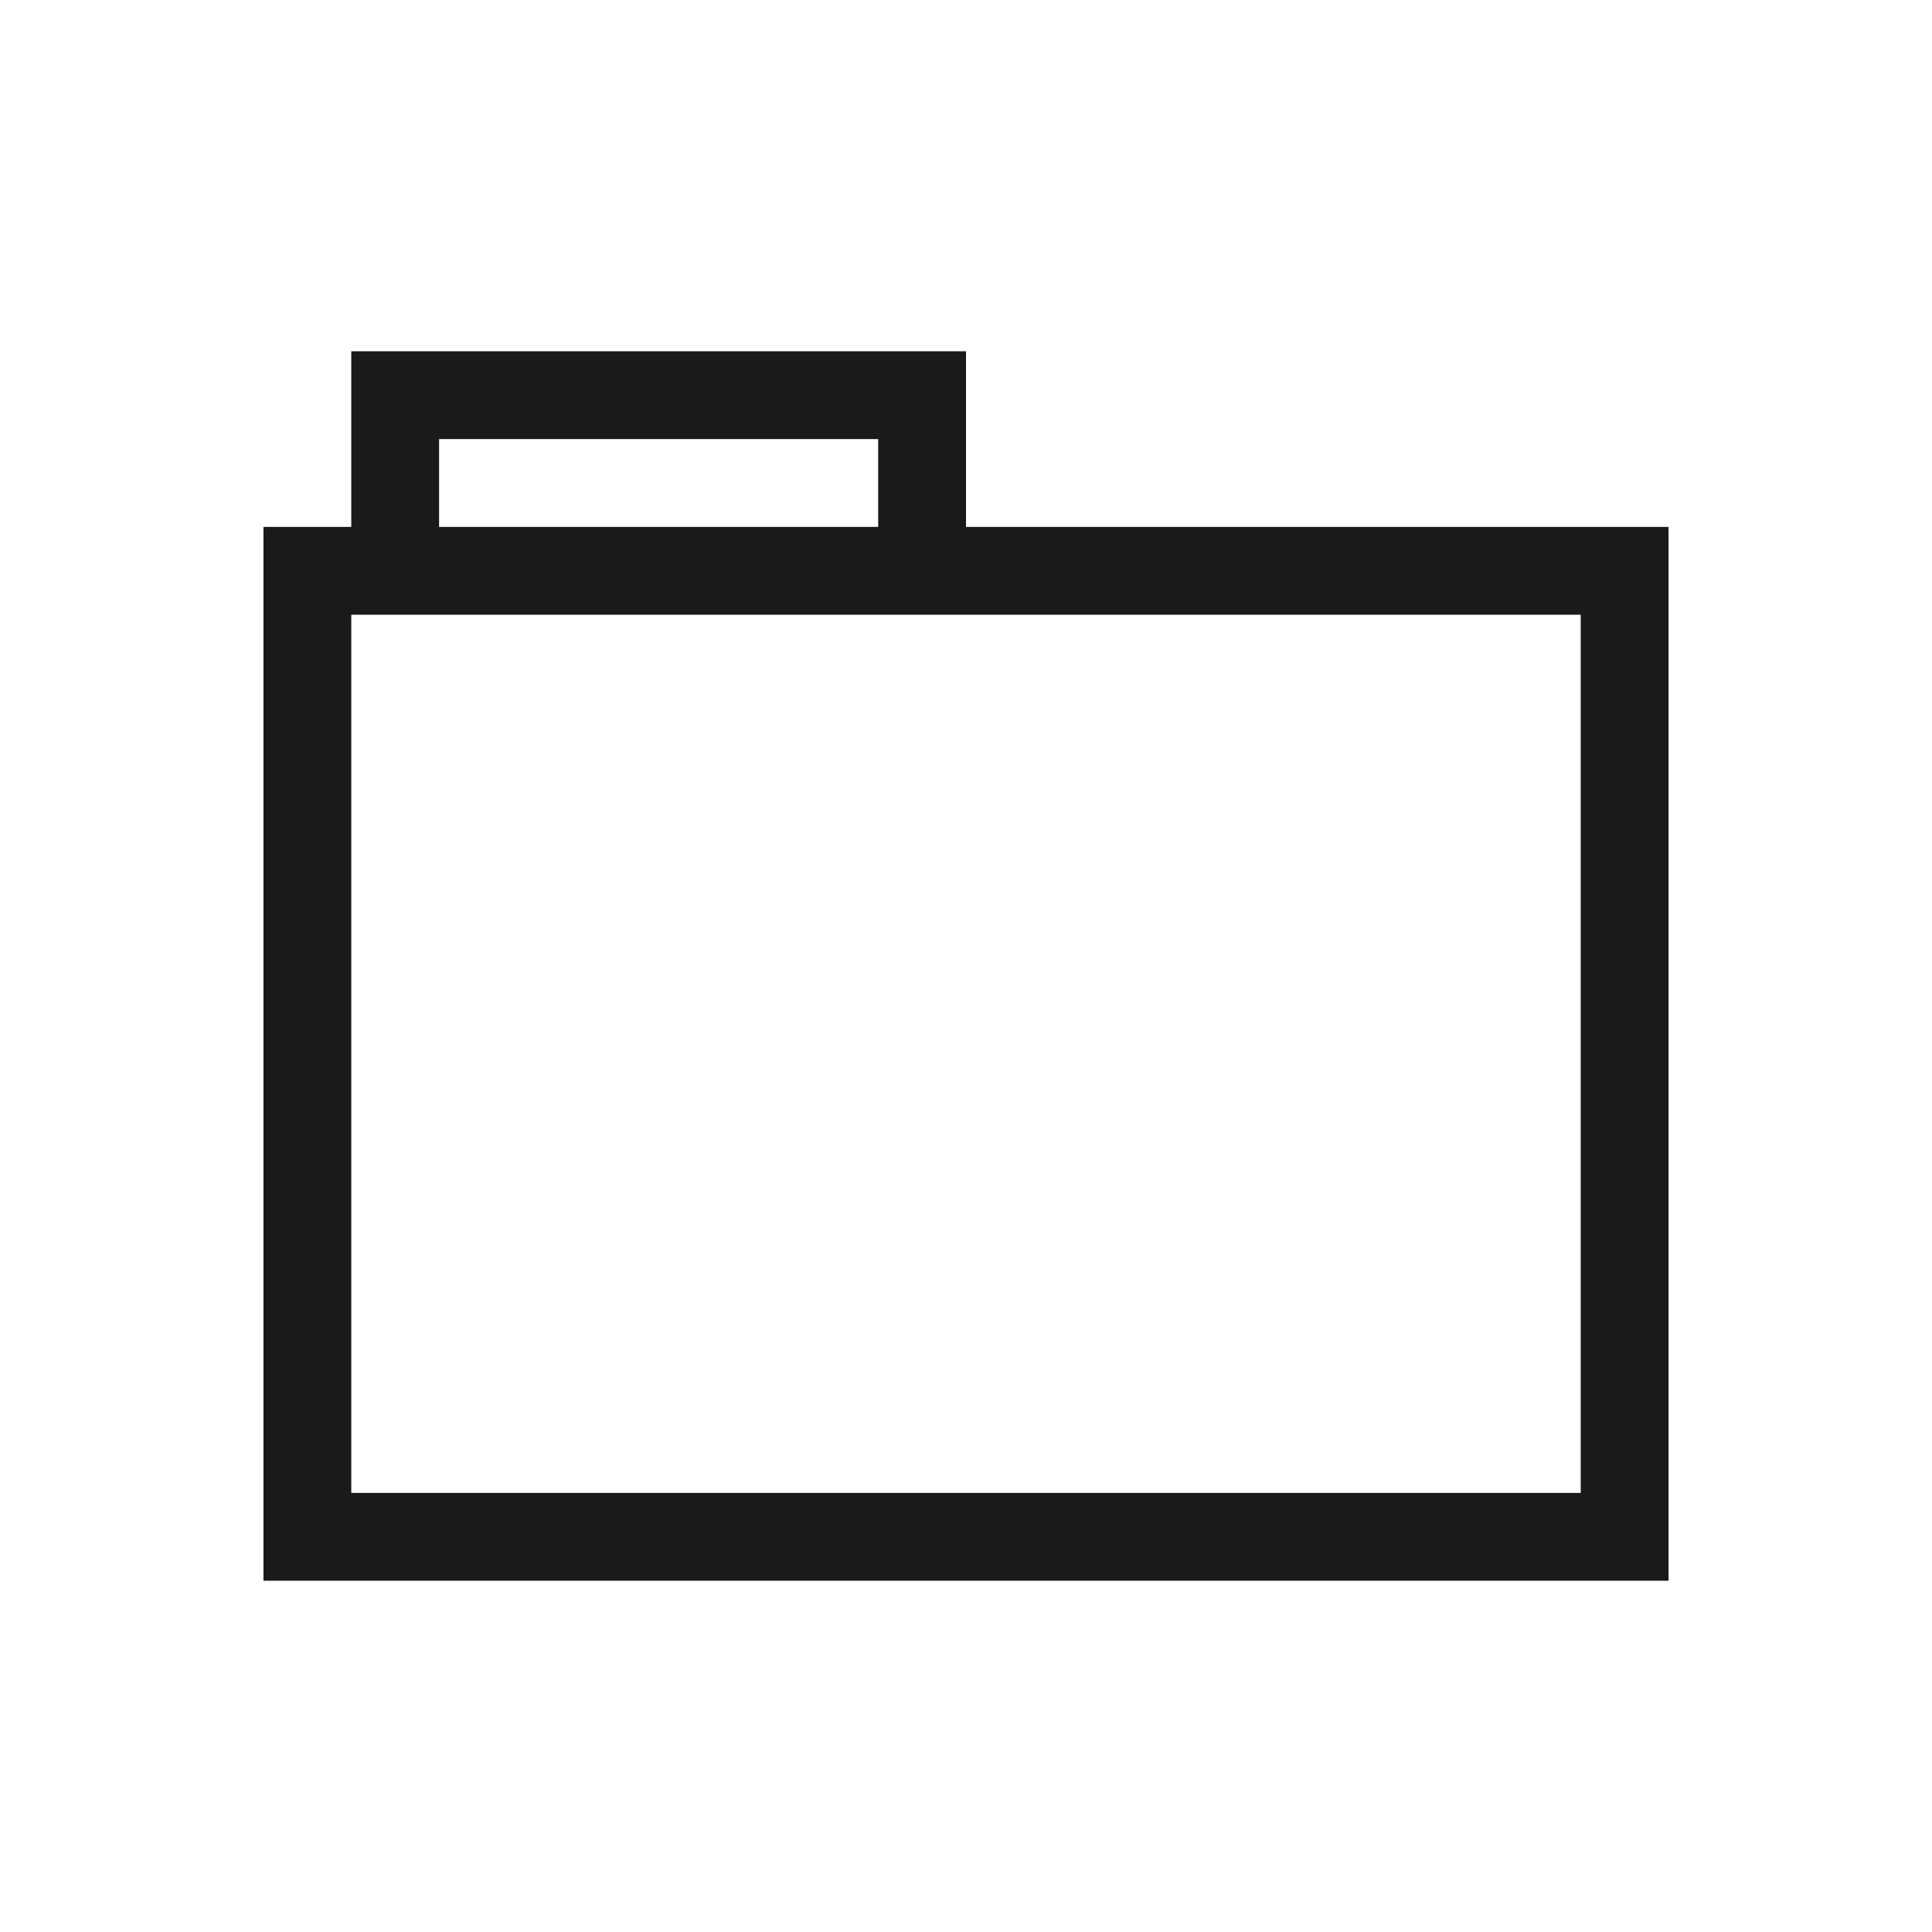
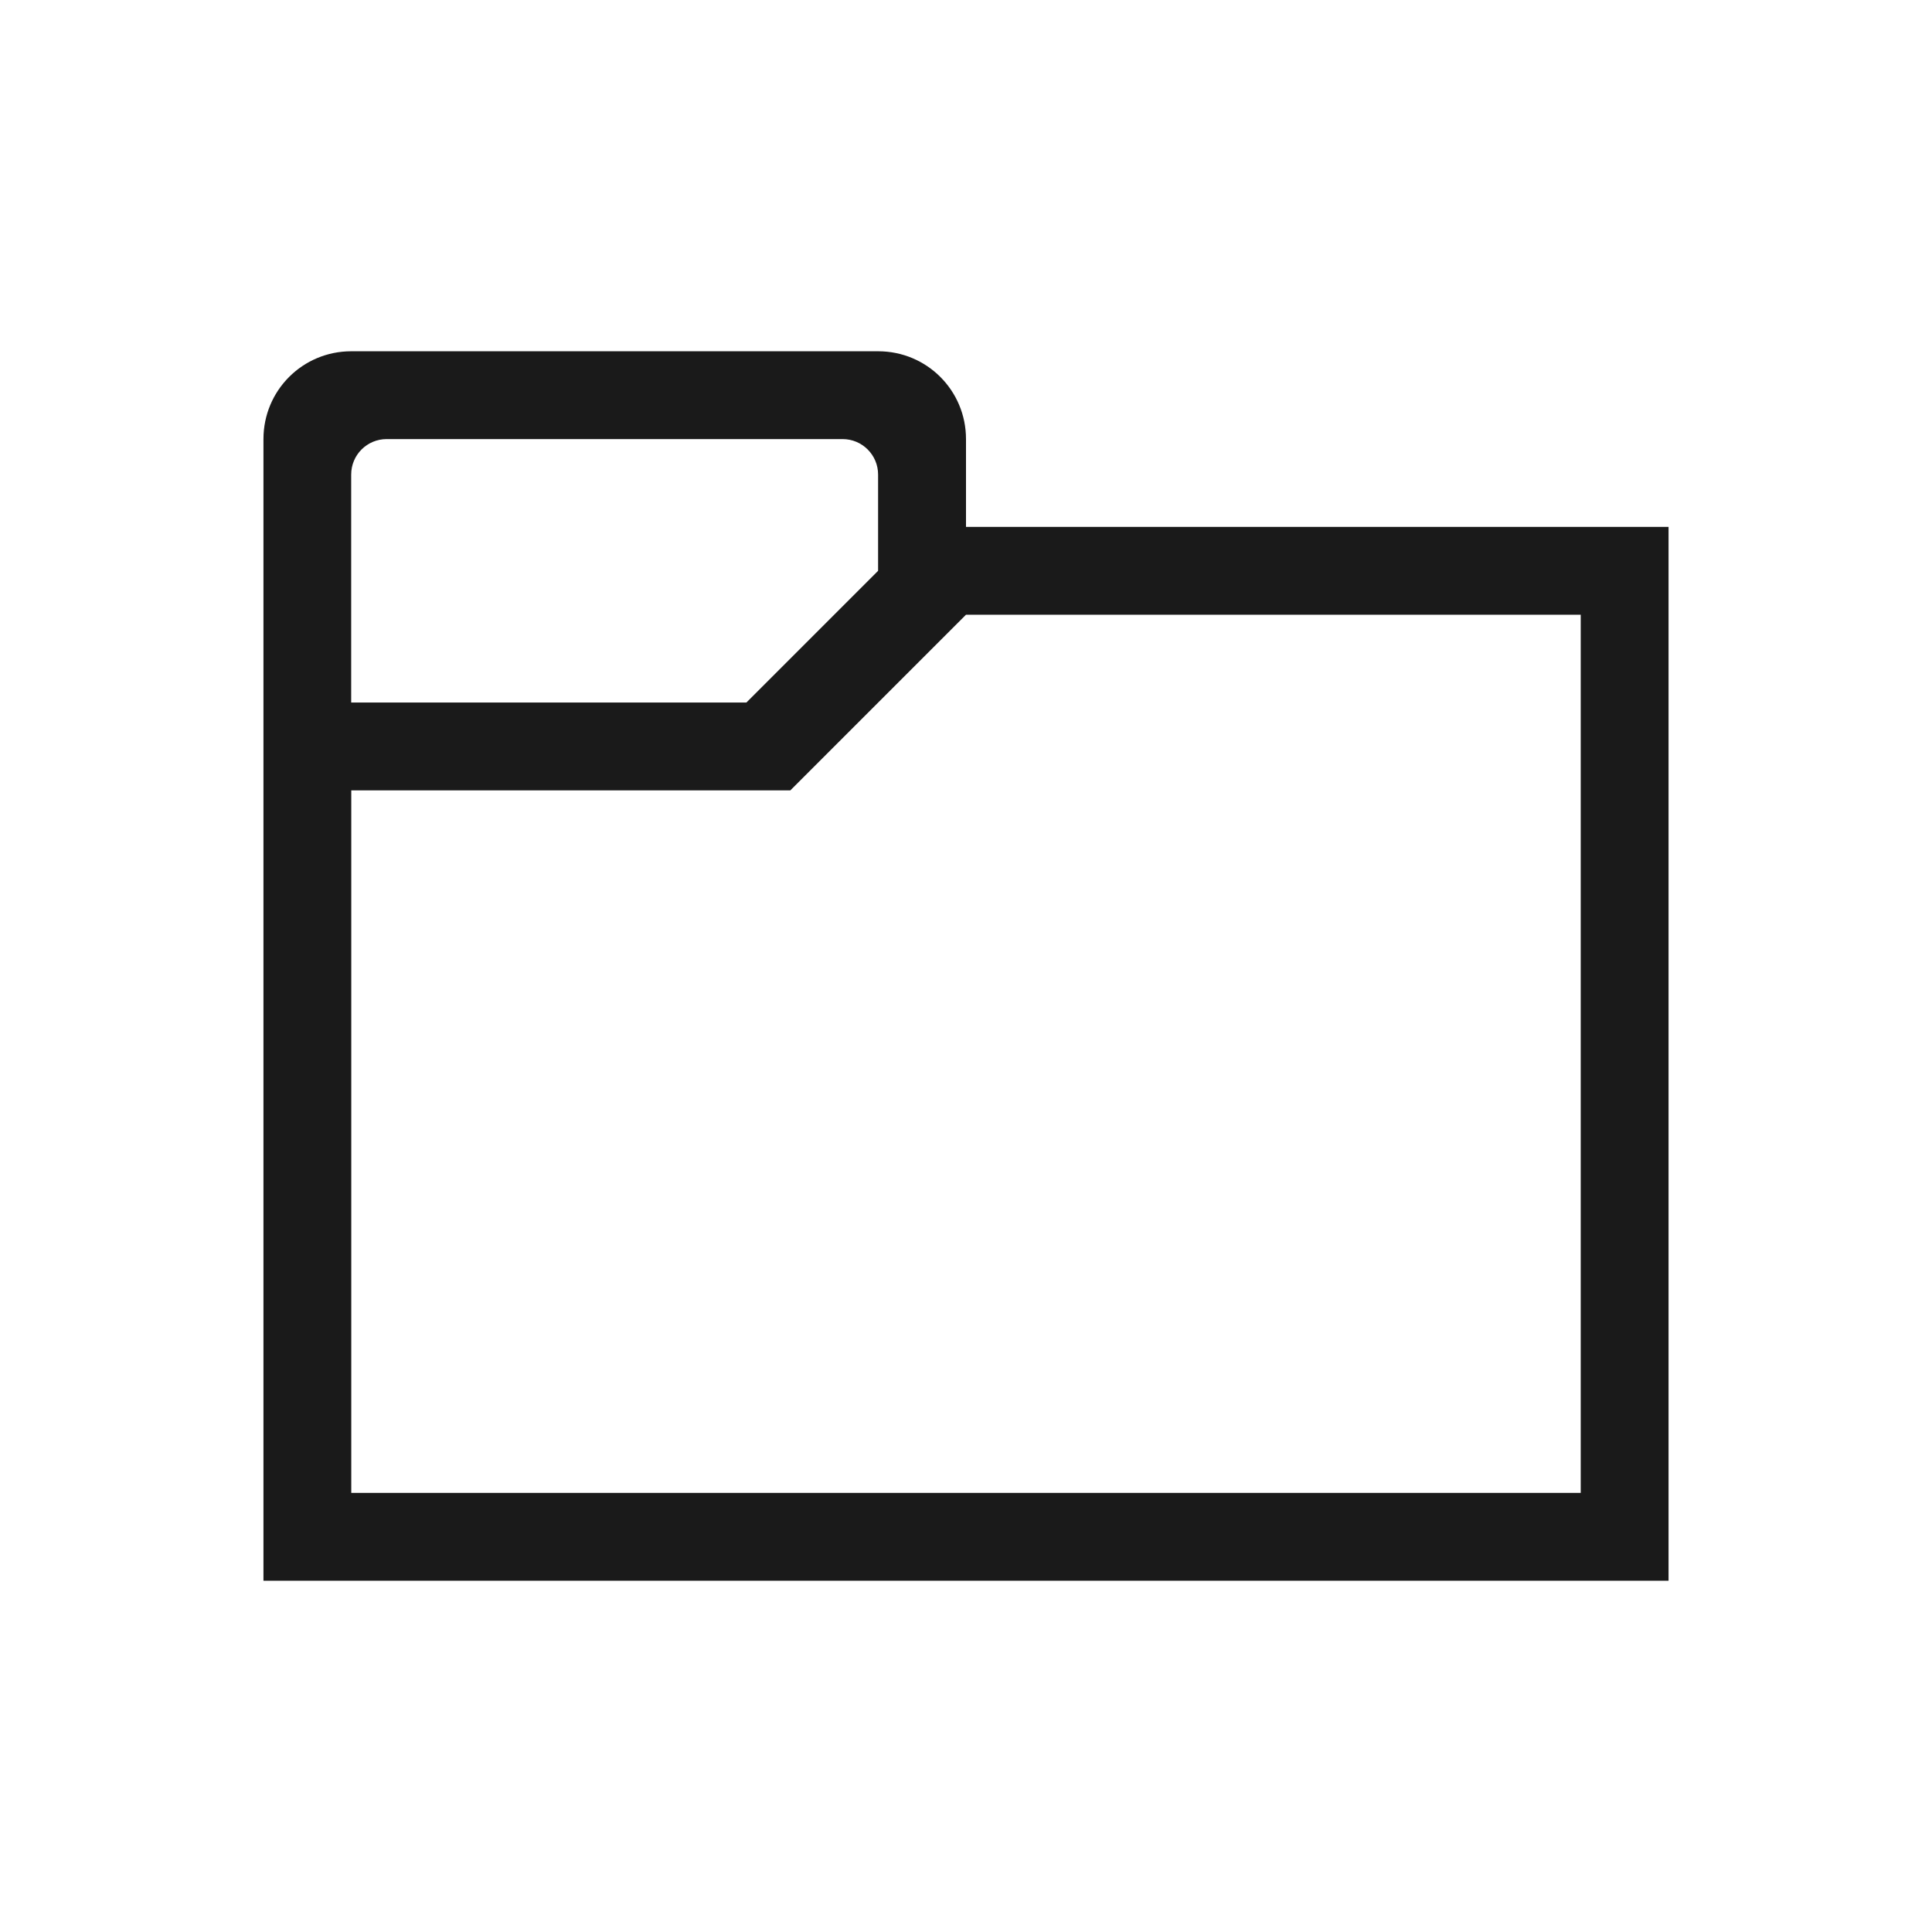
<svg xmlns="http://www.w3.org/2000/svg" width="22" height="22" id="svg2" version="1.1" viewBox="0 0 22 22">
  <defs id="defs4" />
  <g id="layer1" transform="translate(0,-1030.362)">
-     <path style="fill:#1a1a1a;fill-opacity:1;fill-rule:nonzero;stroke:#00ff00;stroke-width:0;stroke-miterlimit:4;stroke-dasharray:none;stroke-opacity:1" d="m 4,4 0,1 0,1 -1,0 0,1 0,10 0,1 1,0 14,0 0,-1 -14,0 0,-10 14,0 0,11 1,0 0,-12 -8,0 0,-2 -1,0 -5,0 z m 1,1 5,0 0,1 -5,0 z" transform="translate(0,1030.362)" id="rect4165" />
+     <path style="fill:#1a1a1a;fill-opacity:1;fill-rule:nonzero;stroke:#00ff00;stroke-width:0;stroke-miterlimit:4;stroke-dasharray:none;stroke-opacity:1" d="m 4,1034.362 c -0.554,0 -1,0.446 -1,1 l 0,1 0,1 0,1 0,9 0,1 1,0 15,0 0,-1 0,-11 -8,0 0,-1 c 0,-0.554 -0.446,-1 -1,-1 z m 0.404,1 5.191,0 c 0.223,0 0.404,0.181 0.404,0.404 l 0,1.096 -1.5,1.5 -4.5,0 0,-2.596 c 0,-0.224 0.181,-0.404 0.404,-0.404 z m 6.596,2 7,0 0,10 -14,0 0,-8 5,0 z" id="rect4165" />
  </g>
</svg>
